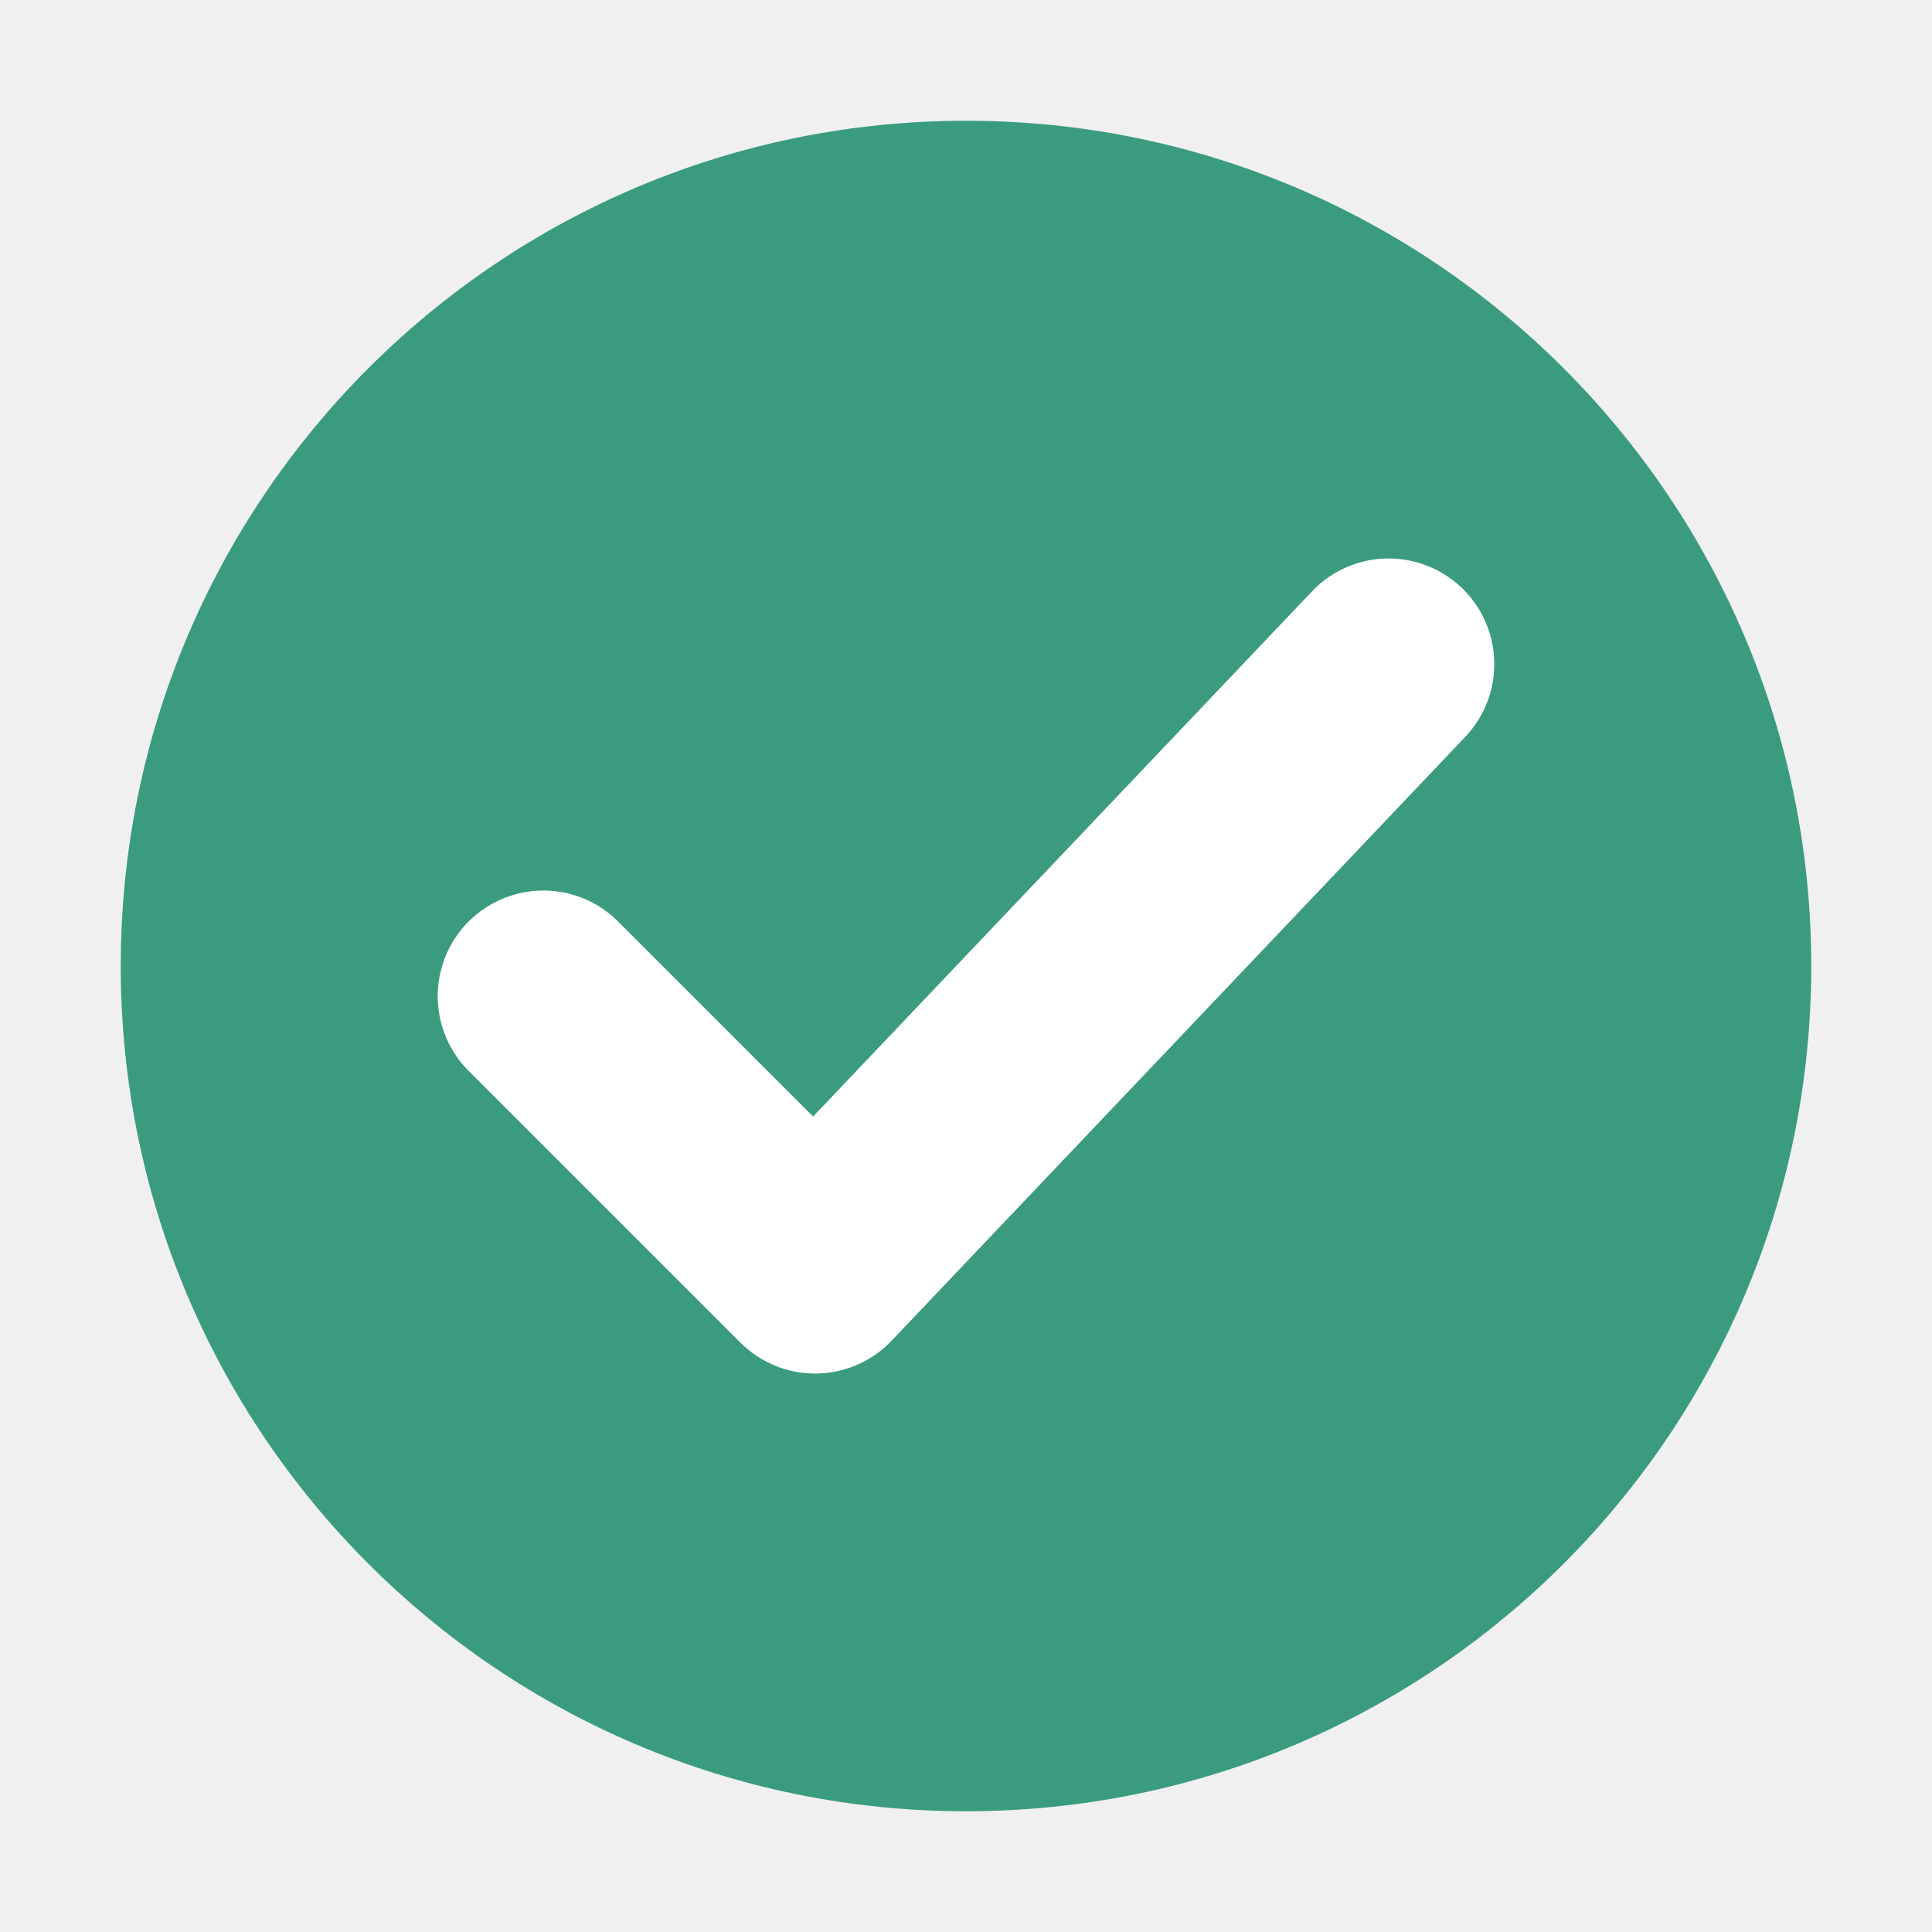
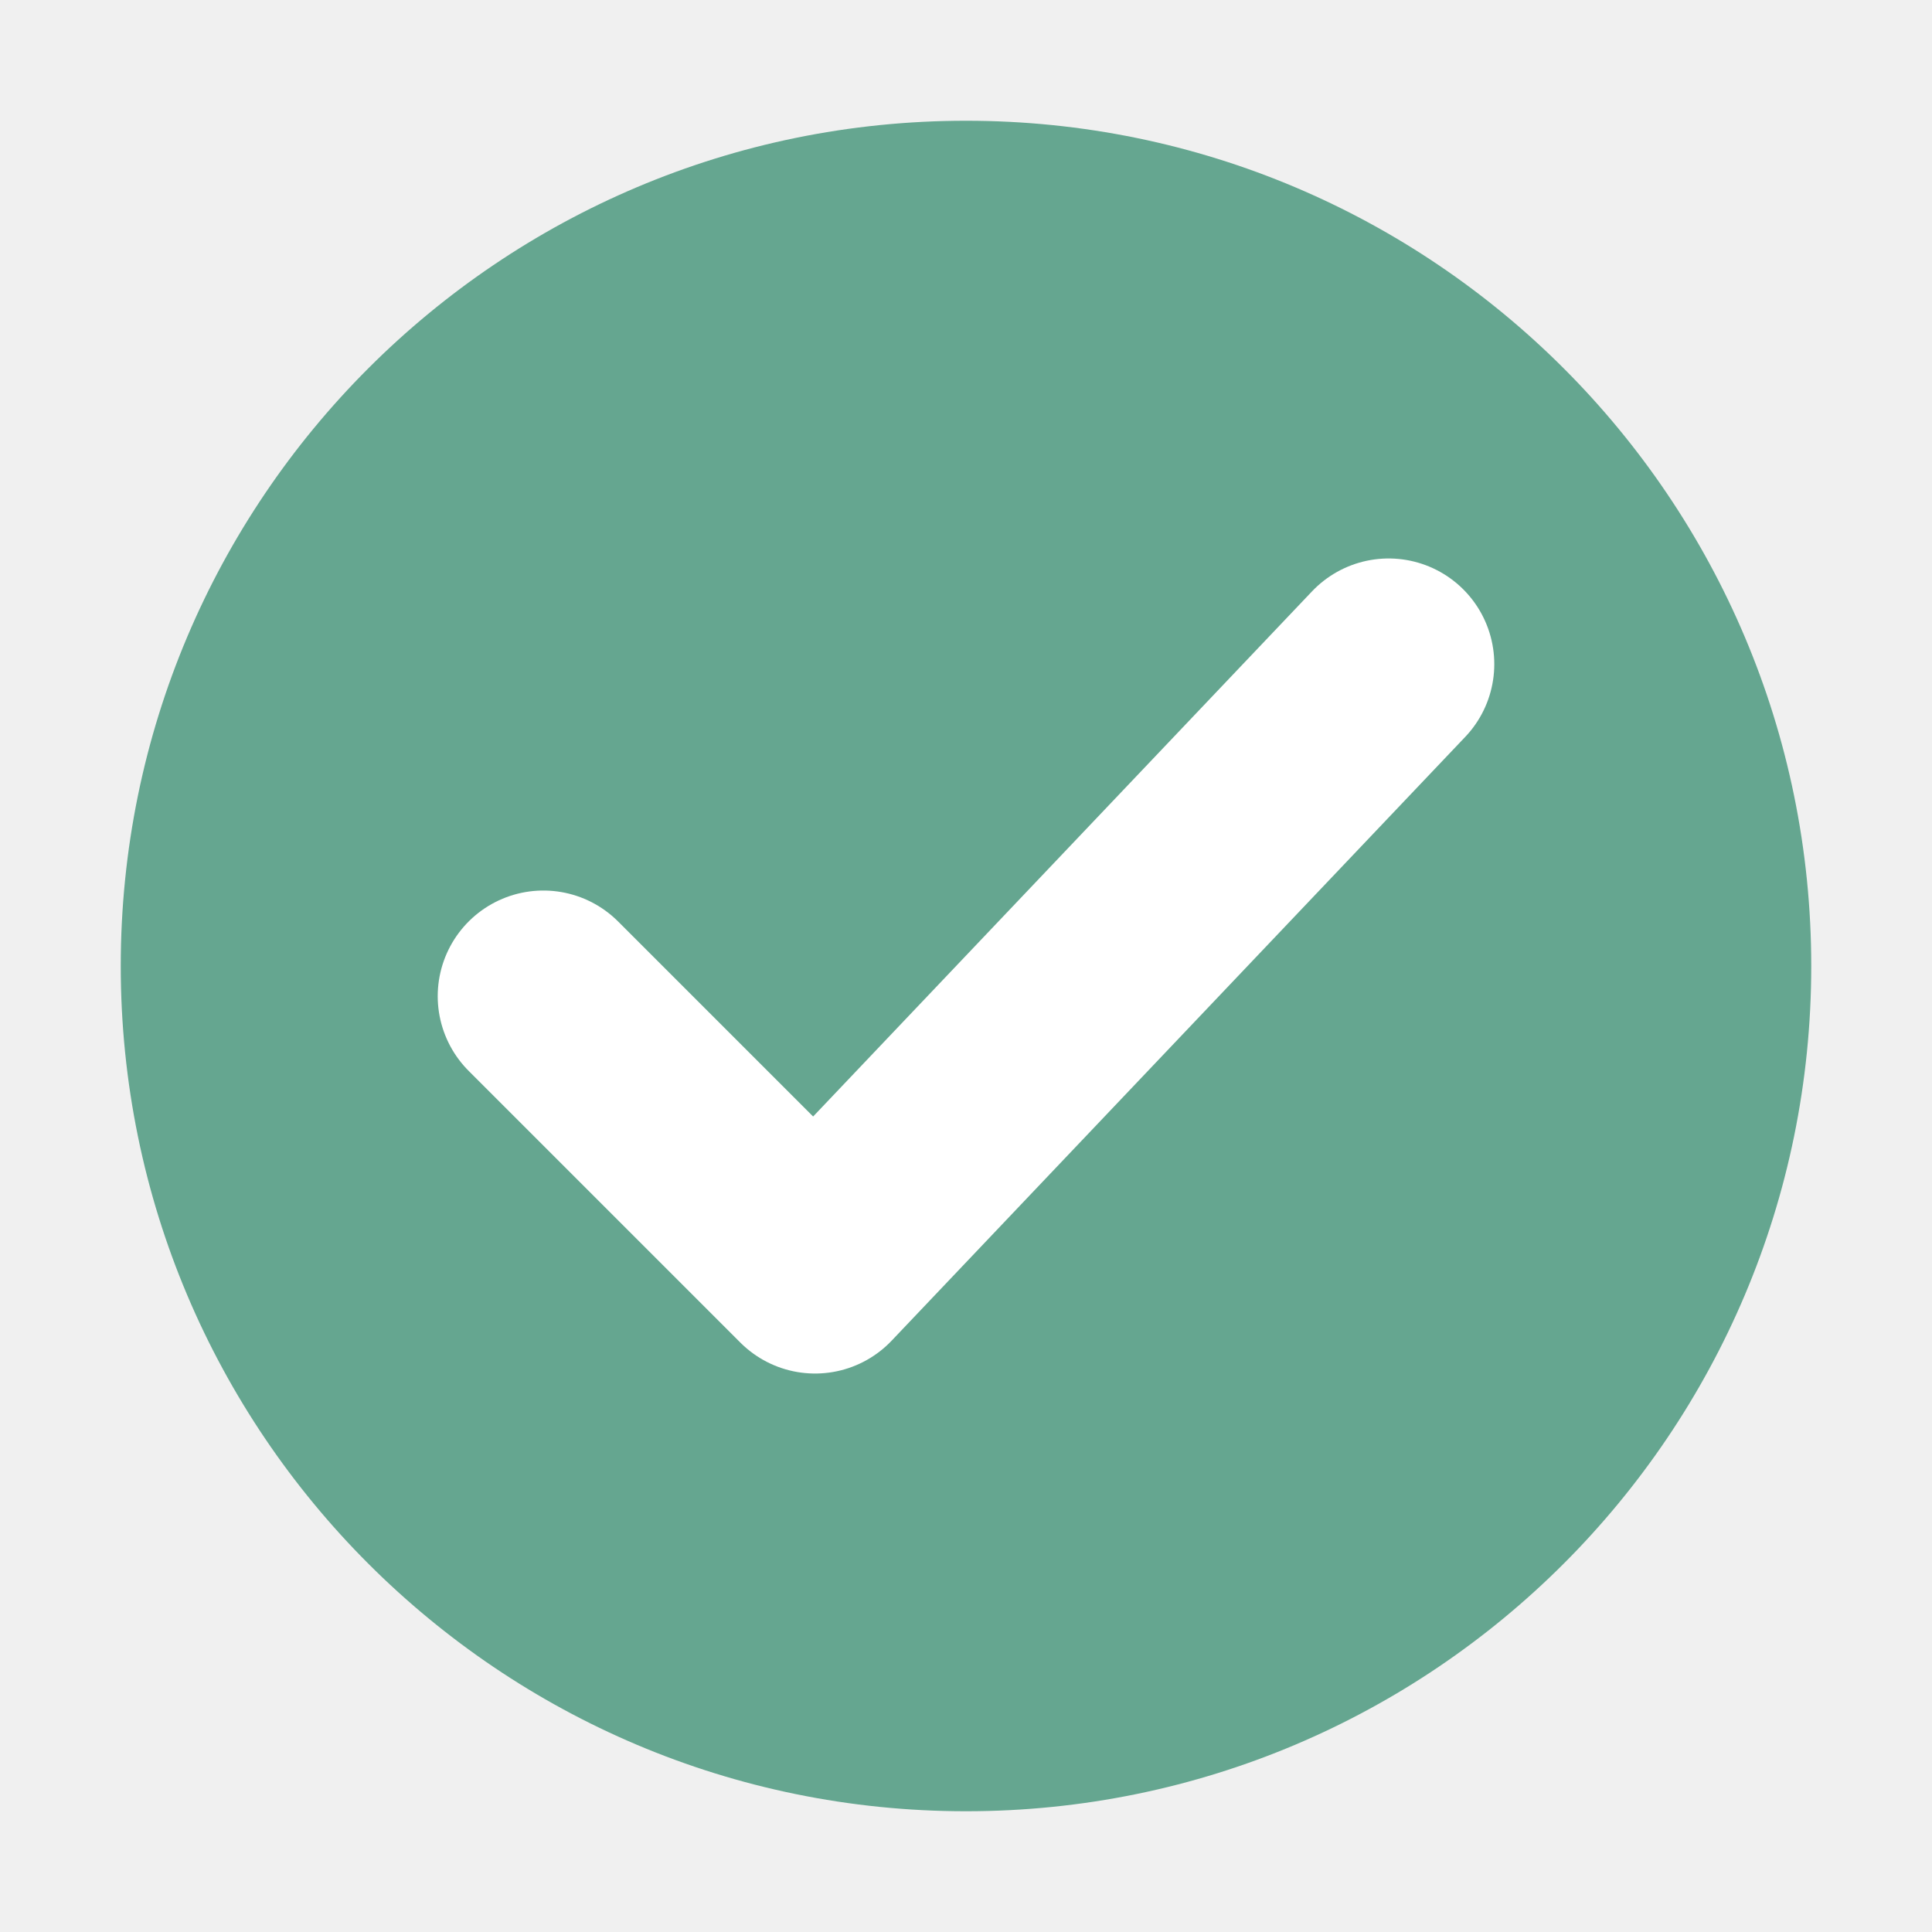
<svg xmlns="http://www.w3.org/2000/svg" viewBox="0 0 64 64">
-   <circle cx="32" cy="32" r="28" fill="#3B9B7F" />
+   <circle cx="32" cy="32" r="28" fill="#65A690" />
  <path d="M18 33l9 9 19-20" stroke="#fff" stroke-width="7" fill="none" stroke-linecap="round" stroke-linejoin="round" />
</svg>
